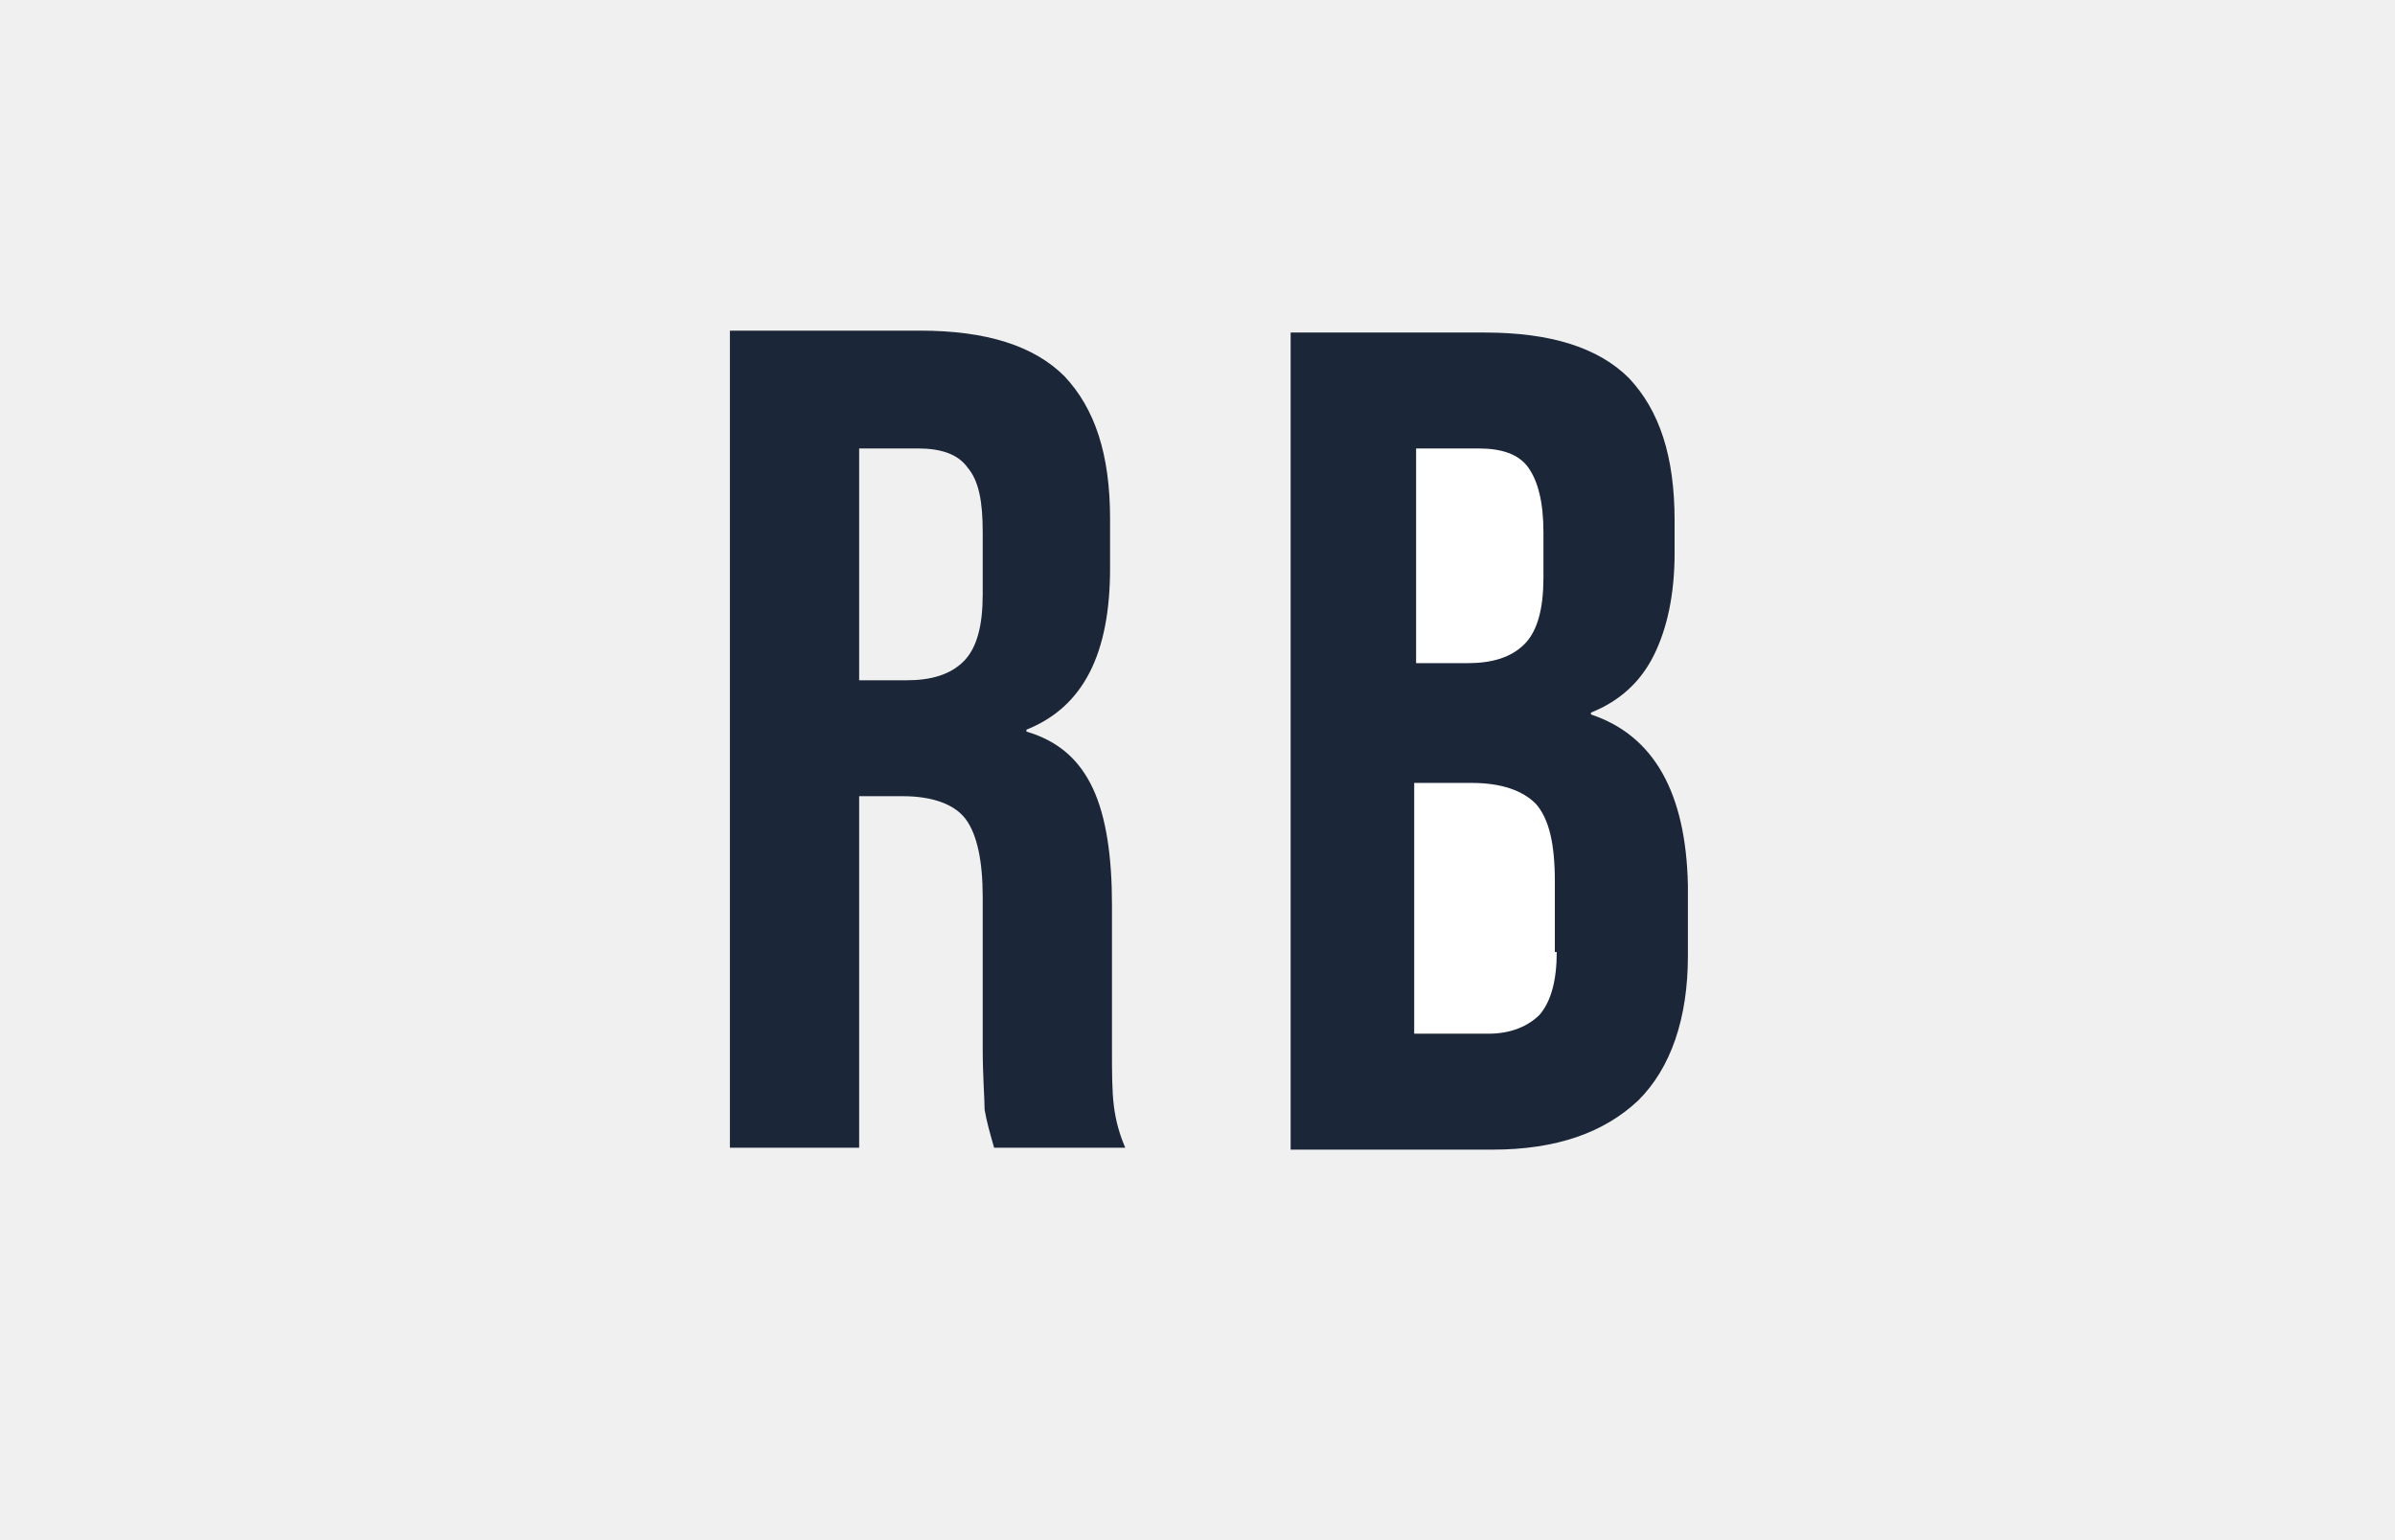
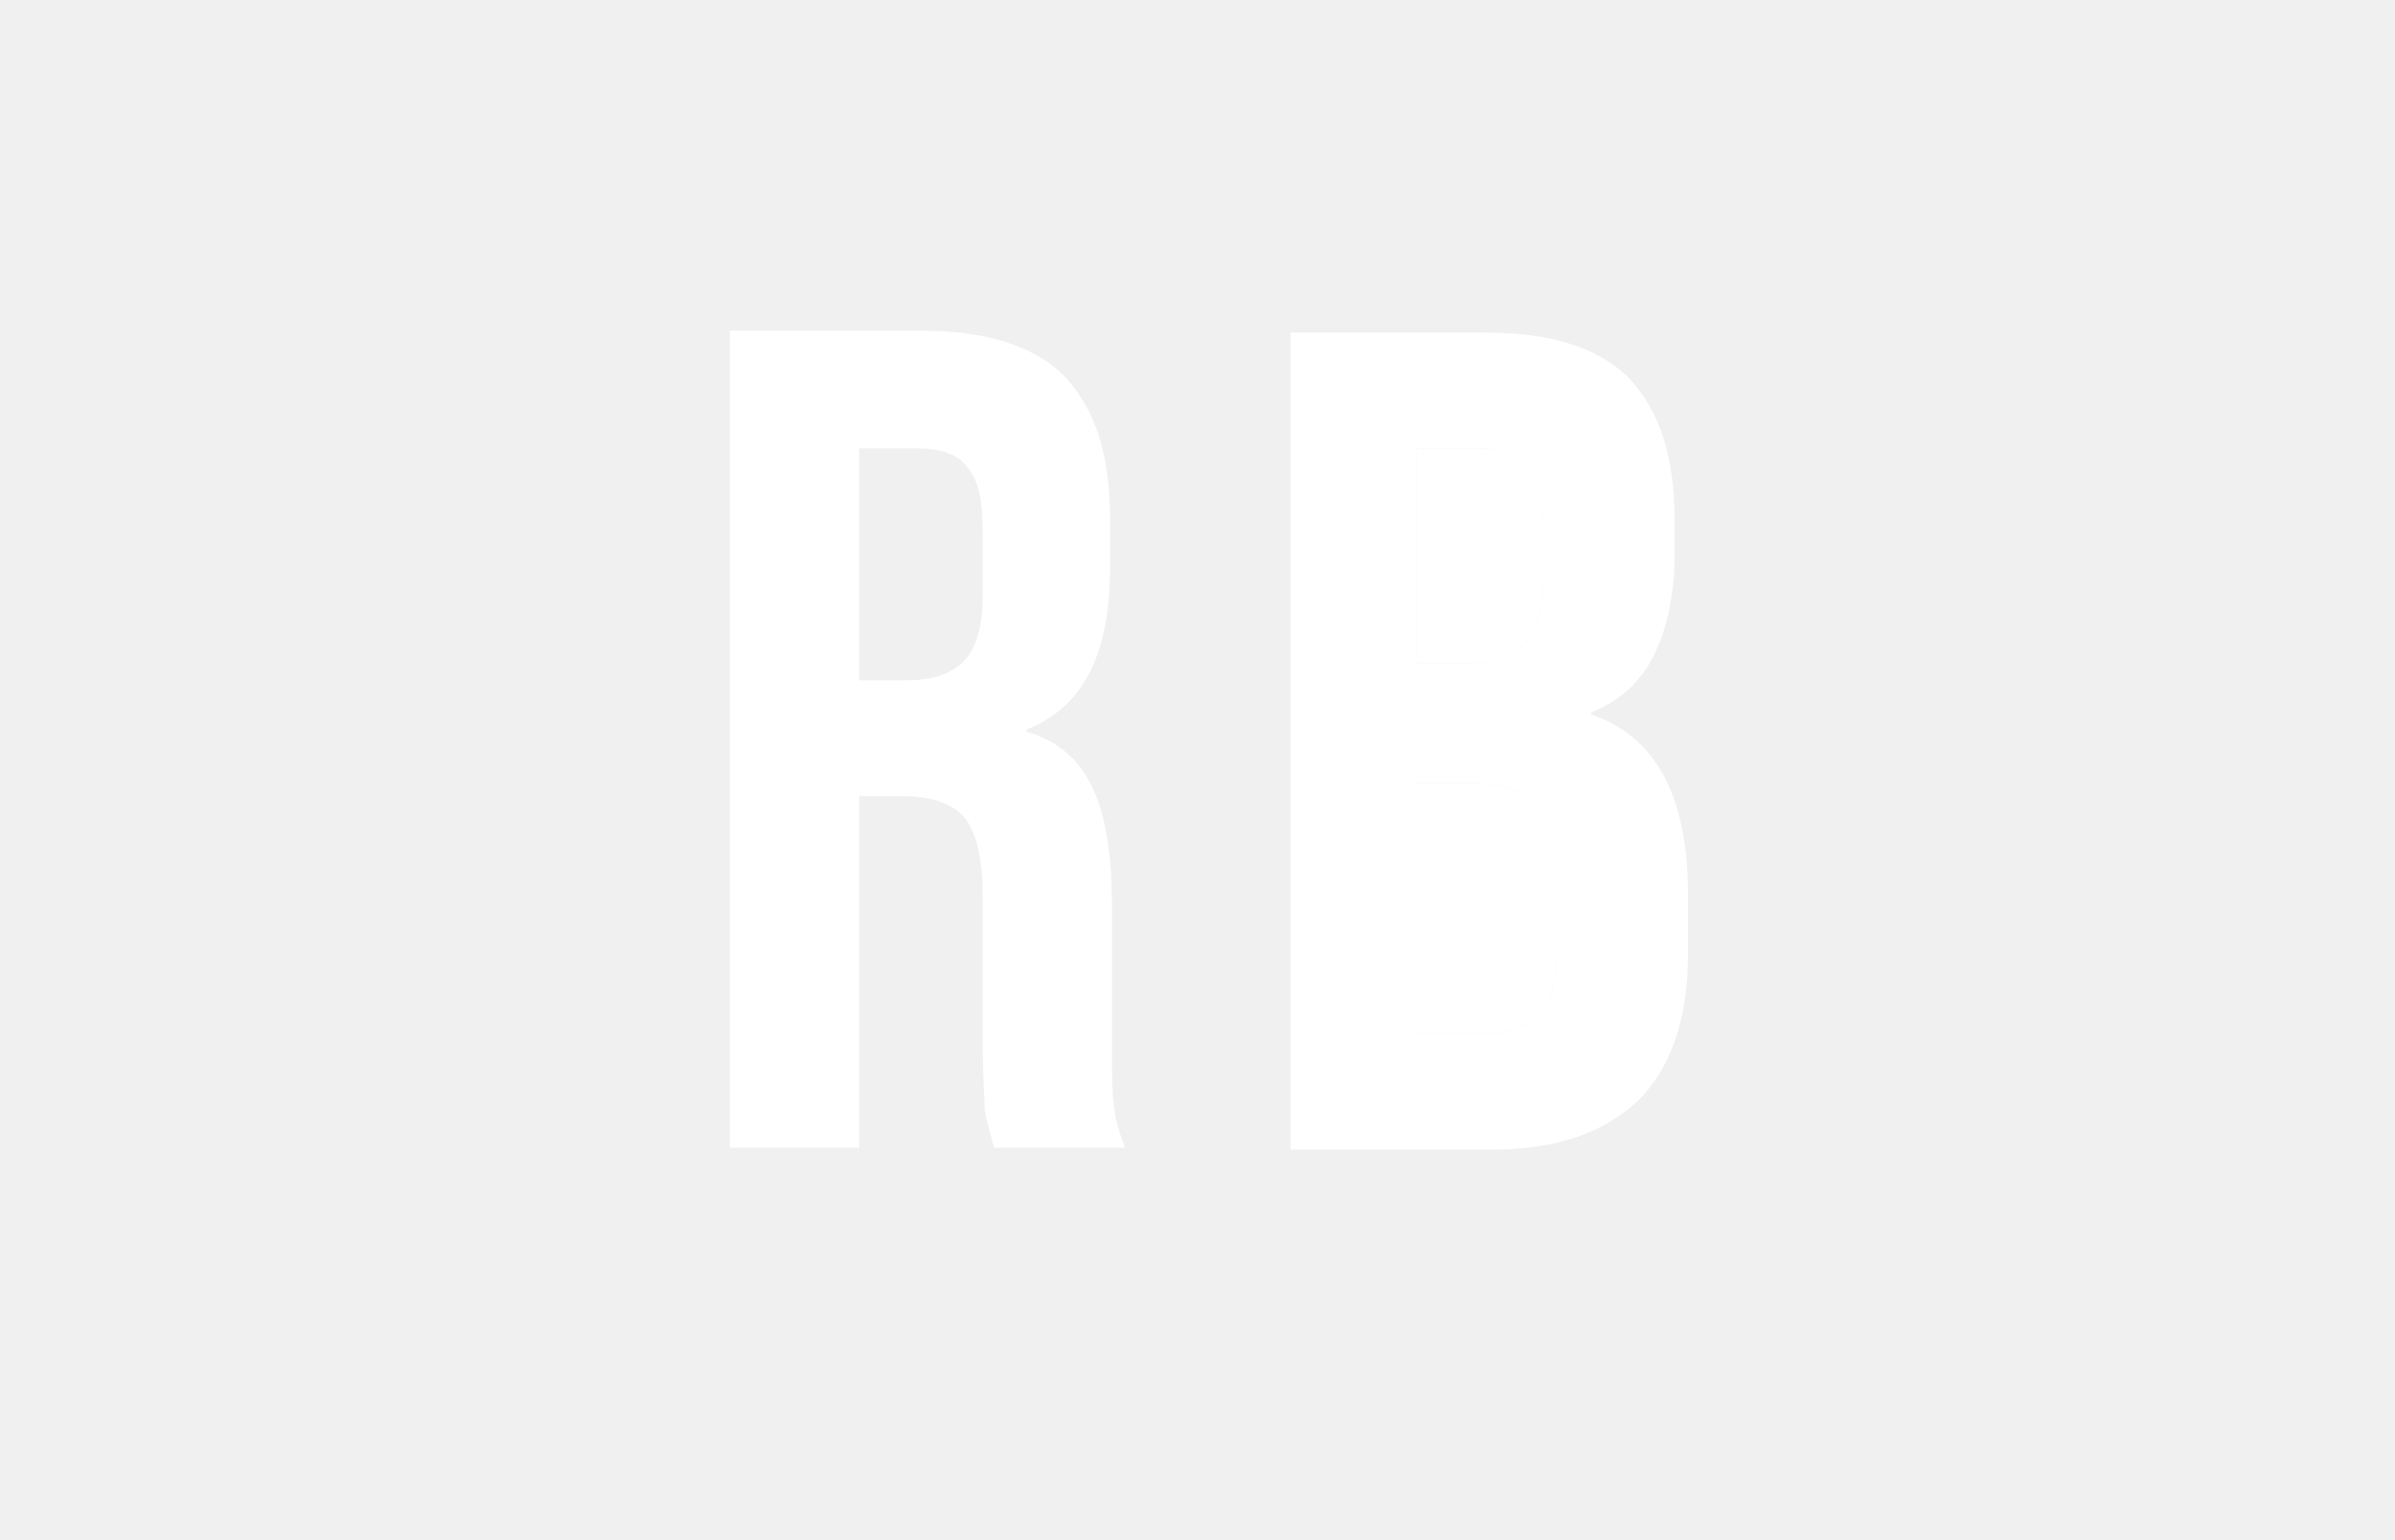
<svg xmlns="http://www.w3.org/2000/svg" version="1.1" viewBox="303.8 180.4 126 81">
  <style type="text/css">
	.st1{fill:#FFFFFF;}
	.st0{fill:#1B2638;}
</style>
  <g>
    <path class="st1" d="M385,208.4v2.4c0,1.6-0.3,2.8-1,3.5c-0.7,0.7-1.7,1-3,1h-2.7V204h3.3c1.2,0,2.1,0.3,2.6,1   C384.8,205.7,385,206.8,385,208.4z" />
    <path class="st1" d="M385.7,226.7v3.8c0,1.5-0.3,2.6-0.9,3.3c-0.6,0.6-1.5,1-2.7,1h-3.9v-13.2h3c1.6,0,2.7,0.4,3.4,1.1   C385.4,223.4,385.7,224.8,385.7,226.7z" />
-     <path class="st0" d="M387.5,218v-0.1c1.5-0.6,2.6-1.6,3.3-3c0.7-1.4,1.1-3.2,1.1-5.4v-1.7c0-3.4-0.8-5.8-2.4-7.5   c-1.6-1.6-4.1-2.4-7.6-2.4h-10.2v43h10.6c3.4,0,5.9-0.9,7.7-2.6c1.7-1.7,2.6-4.3,2.6-7.6V227C392.5,222.1,390.8,219.1,387.5,218z    M378.3,204h3.3c1.2,0,2.1,0.3,2.6,1c0.5,0.7,0.8,1.8,0.8,3.4v2.4c0,1.6-0.3,2.8-1,3.5c-0.7,0.7-1.7,1-3,1h-2.7V204z M385.7,230.5   c0,1.5-0.3,2.6-0.9,3.3c-0.6,0.6-1.5,1-2.7,1h-3.9v-13.2h3c1.6,0,2.7,0.4,3.4,1.1c0.7,0.8,1,2.1,1,4.1V230.5z" />
-     <path class="st0" d="M362.4,238.6c-0.1-0.8-0.1-1.8-0.1-3v-7.6c0-2.5-0.3-4.6-1-6.1c-0.7-1.5-1.8-2.5-3.5-3v-0.1   c3-1.2,4.4-4,4.4-8.5v-2.6c0-3.4-0.8-5.8-2.4-7.5c-1.6-1.6-4.1-2.4-7.6-2.4h-10v43h6.8v-18.5h2.3c1.5,0,2.7,0.4,3.3,1.2   c0.6,0.8,0.9,2.2,0.9,4.1v7.9c0,1.6,0.1,2.7,0.1,3.3c0.1,0.6,0.3,1.3,0.5,2h6.9C362.7,240.1,362.5,239.4,362.4,238.6z    M355.5,211.7c0,1.6-0.3,2.8-1,3.5c-0.7,0.7-1.7,1-3,1H349V204h3.1c1.2,0,2.1,0.3,2.6,1c0.6,0.7,0.8,1.8,0.8,3.4V211.7z" />
+     <path class="st1" d="M387.5,218v-0.1c1.5-0.6,2.6-1.6,3.3-3c0.7-1.4,1.1-3.2,1.1-5.4v-1.7c0-3.4-0.8-5.8-2.4-7.5   c-1.6-1.6-4.1-2.4-7.6-2.4h-10.2v43h10.6c3.4,0,5.9-0.9,7.7-2.6c1.7-1.7,2.6-4.3,2.6-7.6V227C392.5,222.1,390.8,219.1,387.5,218z    M378.3,204h3.3c1.2,0,2.1,0.3,2.6,1c0.5,0.7,0.8,1.8,0.8,3.4v2.4c0,1.6-0.3,2.8-1,3.5c-0.7,0.7-1.7,1-3,1h-2.7V204z M385.7,230.5   c0,1.5-0.3,2.6-0.9,3.3c-0.6,0.6-1.5,1-2.7,1h-3.9v-13.2h3c1.6,0,2.7,0.4,3.4,1.1c0.7,0.8,1,2.1,1,4.1V230.5z" />
+     <path class="st1" d="M362.4,238.6c-0.1-0.8-0.1-1.8-0.1-3v-7.6c0-2.5-0.3-4.6-1-6.1c-0.7-1.5-1.8-2.5-3.5-3v-0.1   c3-1.2,4.4-4,4.4-8.5v-2.6c0-3.4-0.8-5.8-2.4-7.5c-1.6-1.6-4.1-2.4-7.6-2.4h-10v43h6.8v-18.5h2.3c1.5,0,2.7,0.4,3.3,1.2   c0.6,0.8,0.9,2.2,0.9,4.1v7.9c0,1.6,0.1,2.7,0.1,3.3c0.1,0.6,0.3,1.3,0.5,2h6.9C362.7,240.1,362.5,239.4,362.4,238.6z    M355.5,211.7c0,1.6-0.3,2.8-1,3.5c-0.7,0.7-1.7,1-3,1H349V204h3.1c1.2,0,2.1,0.3,2.6,1c0.6,0.7,0.8,1.8,0.8,3.4V211.7z" />
  </g>
</svg>
